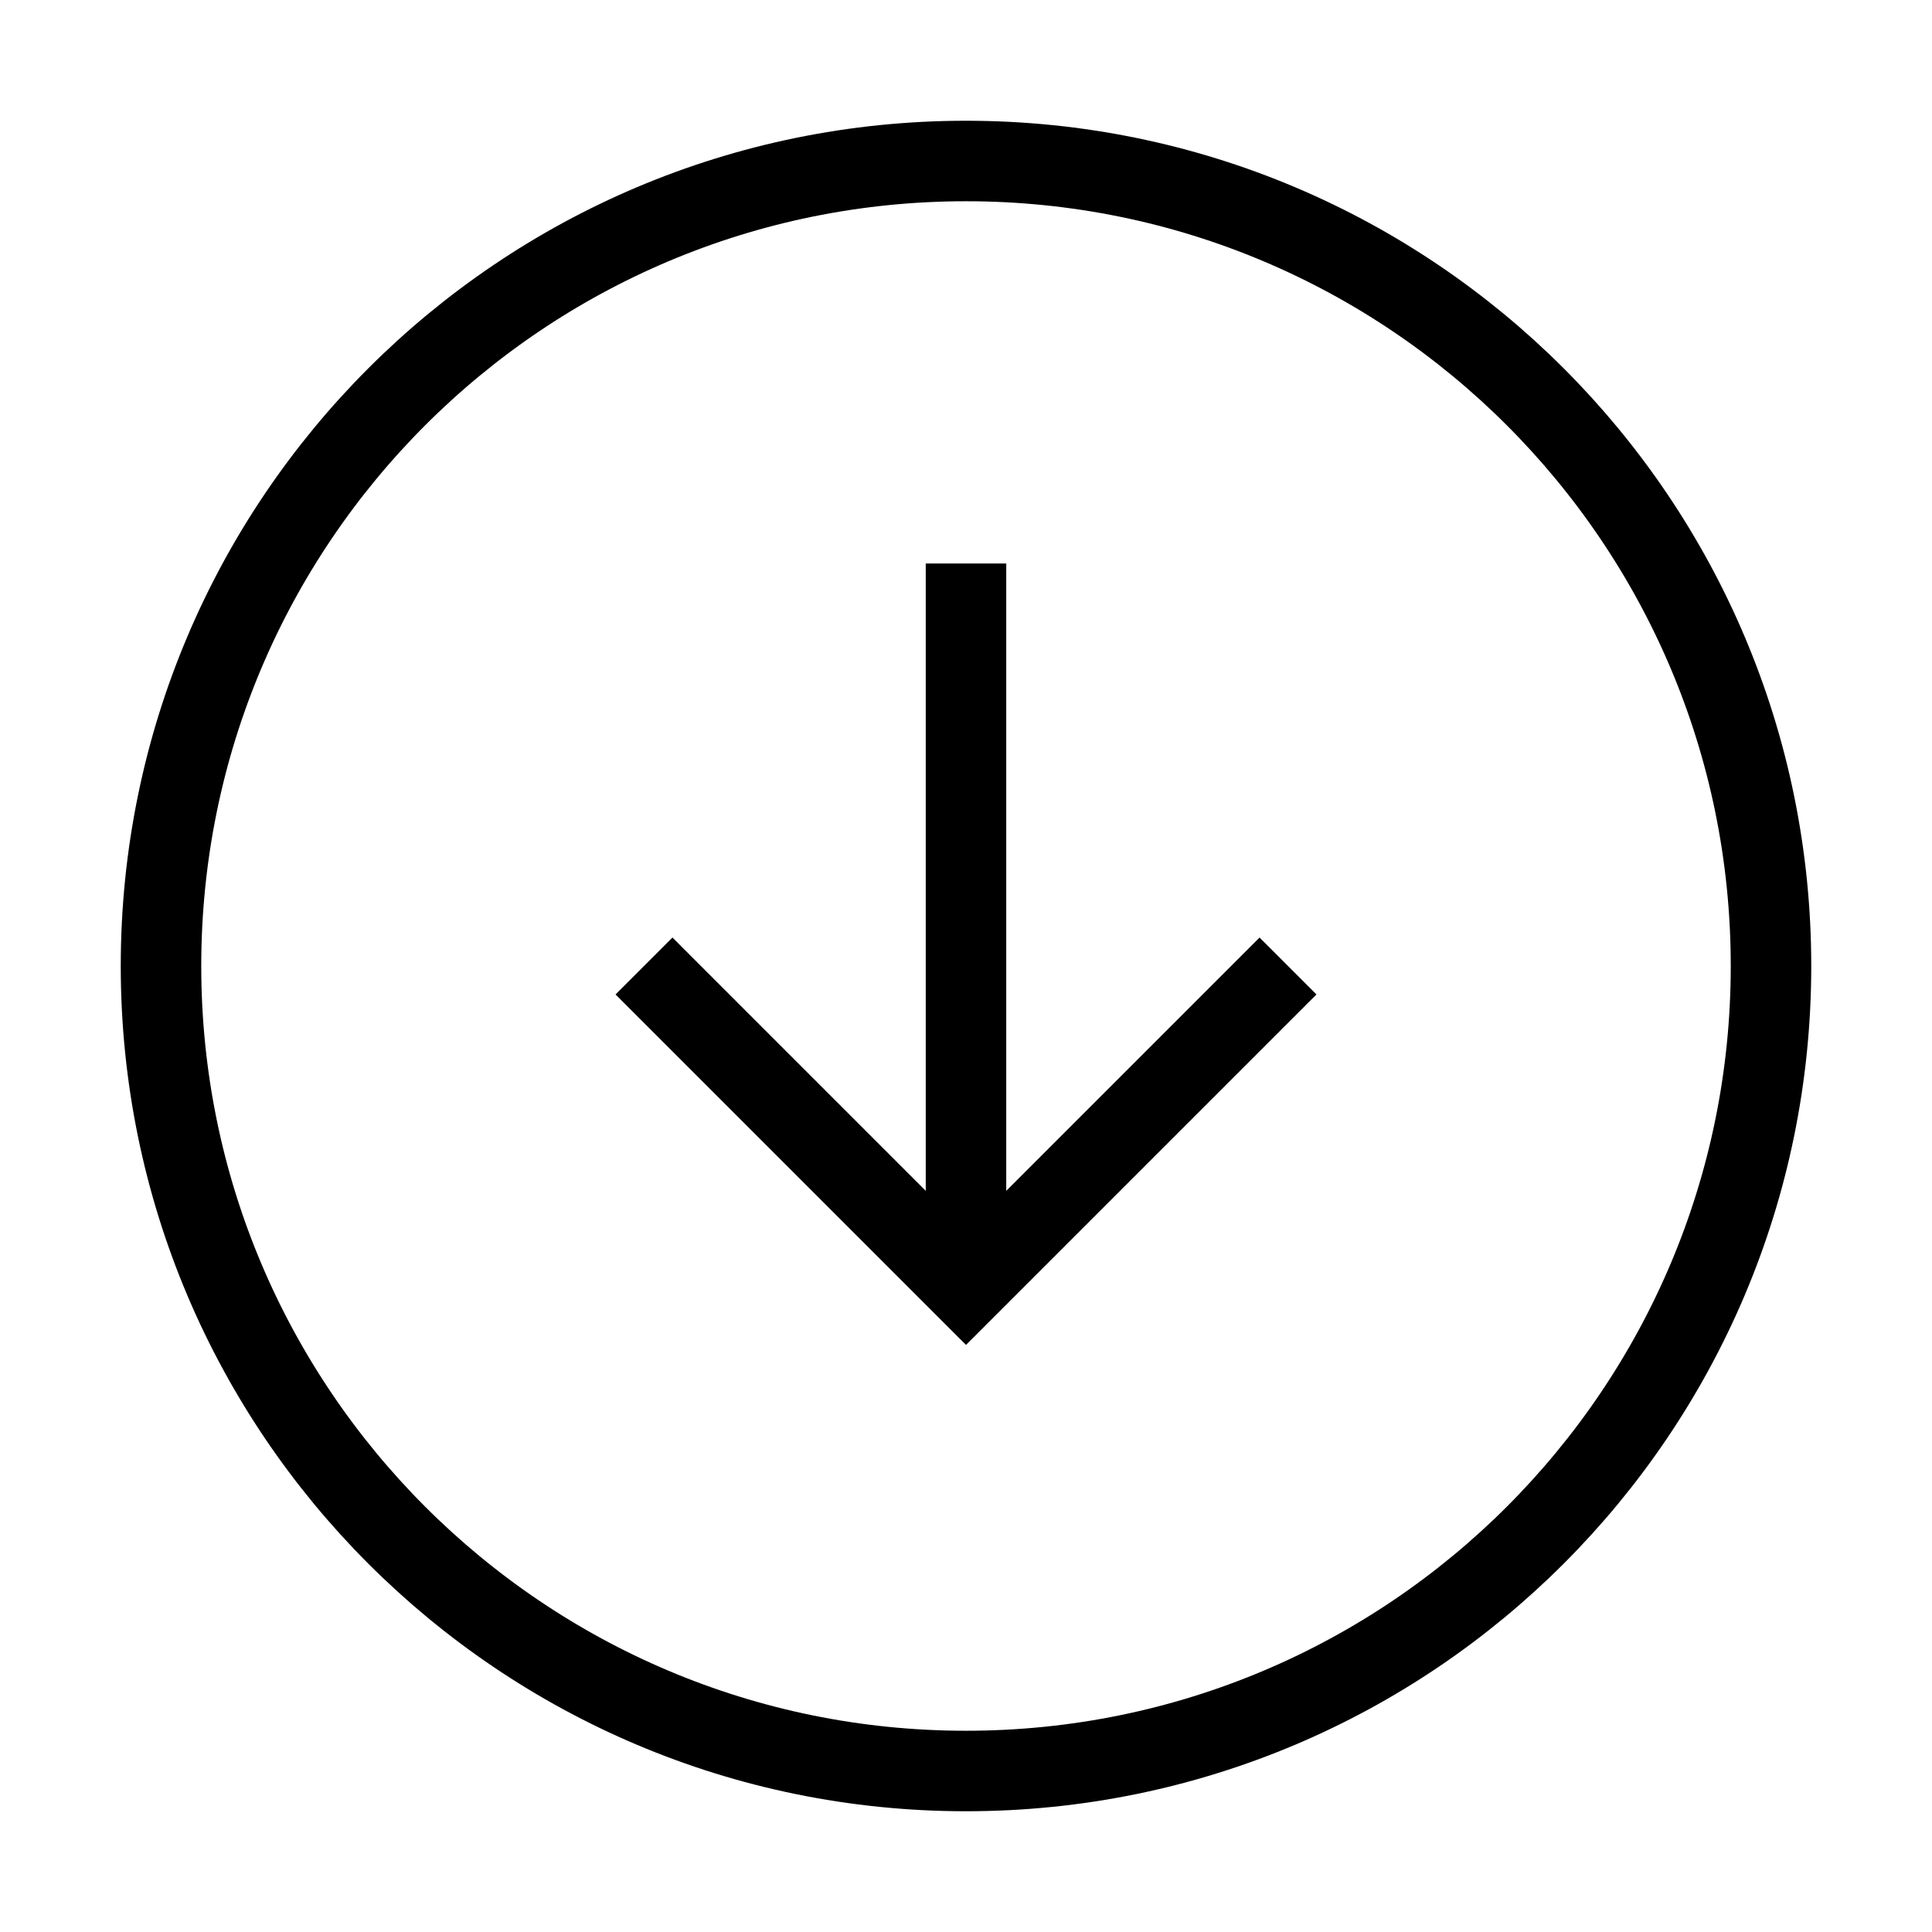
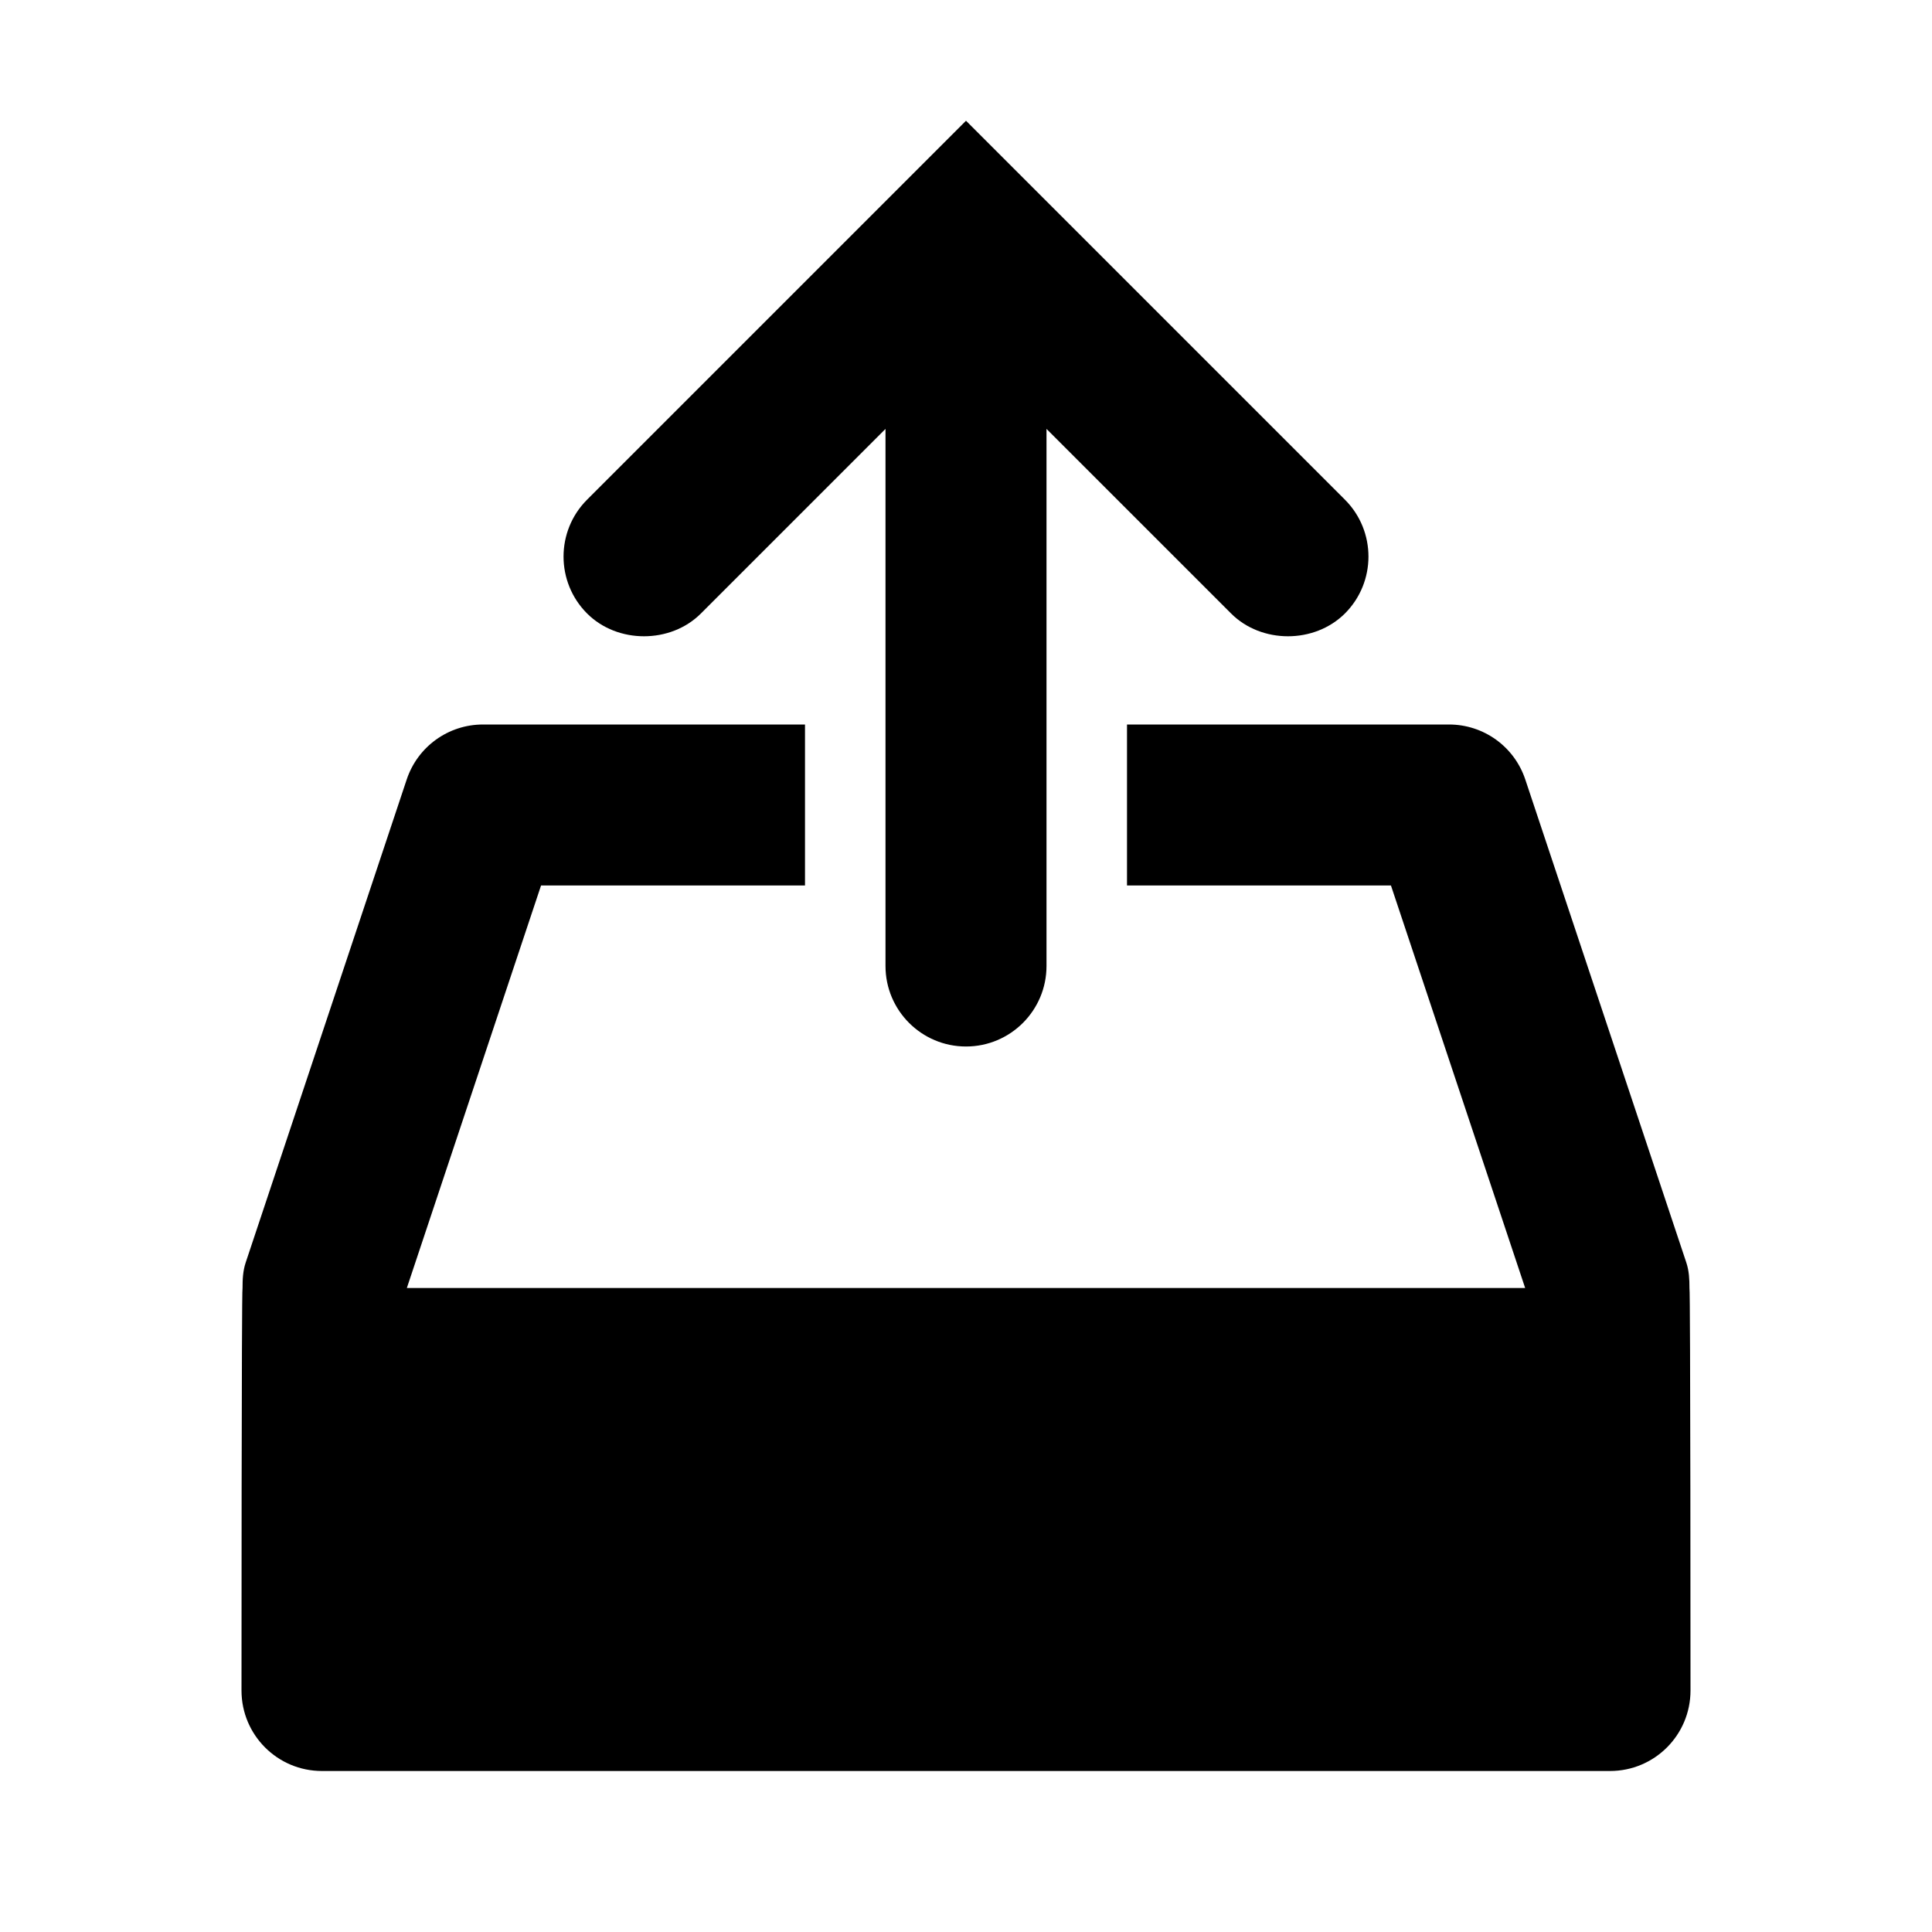
- <svg xmlns="http://www.w3.org/2000/svg" viewBox="0 0 24 24">
-   <polyline points="8 12 12 16 16 12" fill="none" stroke="#000" stroke-miterlimit="10" />
-   <line x1="12" y1="16" x2="12" y2="7" fill="none" stroke="#000" stroke-miterlimit="10" />
-   <circle cx="12" cy="12" r="10" fill="none" stroke="#000" />
+ <svg xmlns="http://www.w3.org/2000/svg" baseProfile="tiny" height="24px" id="Layer_1" version="1.2" viewBox="0 0 24 24" width="24px" xml:space="preserve">
+   <g>
+     <path d="M20.987,16c0-0.105-0.004-0.211-0.039-0.316l-2-6C18.812,9.275,18.431,9,18,9h-4v2h3.279l1.667,5H5.054l1.667-5H10V9H6   C5.569,9,5.188,9.275,5.052,9.684l-2,6C3.017,15.789,3.013,15.895,3.013,16C3,16,3,21,3,21c0,0.553,0.447,1,1,1h16   c0.553,0,1-0.447,1-1C21,21,21,16,20.987,16z" />
+     <path d="M16,7.904c0.259,0,0.518-0.095,0.707-0.283c0.39-0.39,0.39-1.024,0-1.414L12,1.5L7.293,6.207   c-0.39,0.39-0.39,1.024,0,1.414C7.482,7.81,7.741,7.904,8,7.904S8.518,7.81,8.707,7.621L11,5.328V12c0,0.552,0.448,1,1,1   s1-0.448,1-1V5.328l2.293,2.293C15.482,7.81,15.741,7.904,16,7.904z" />
+   </g>
</svg>
